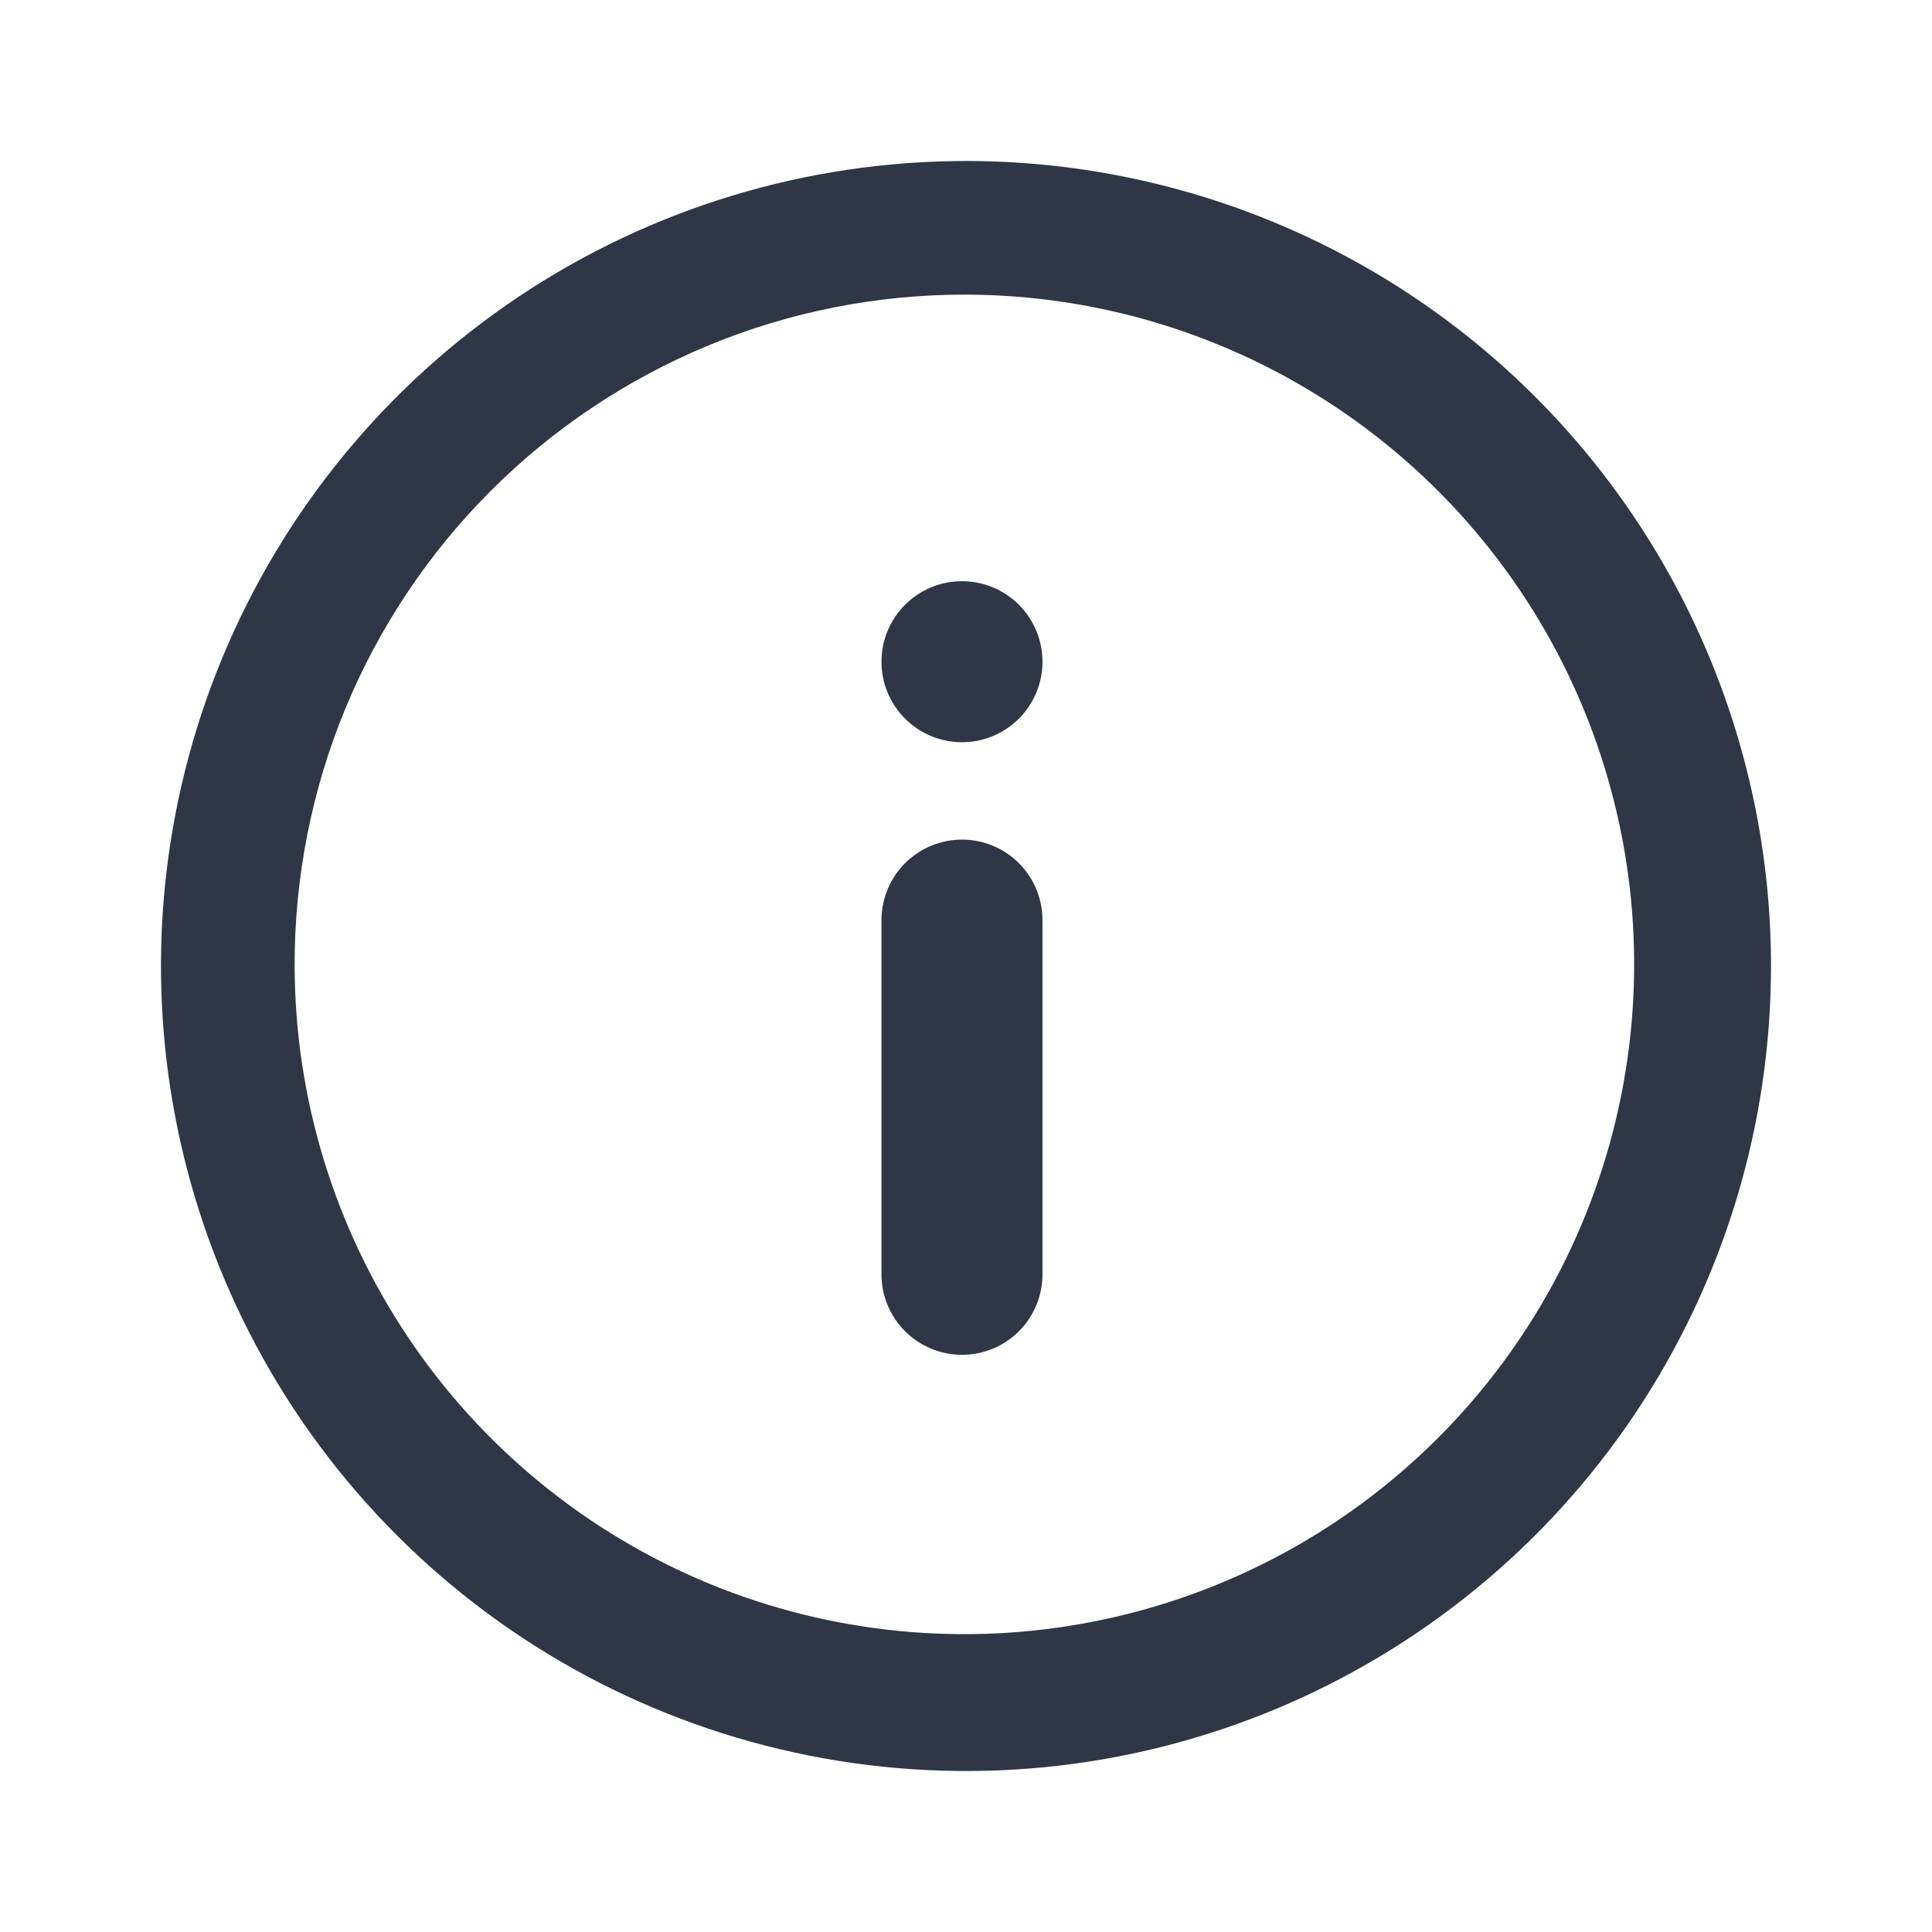
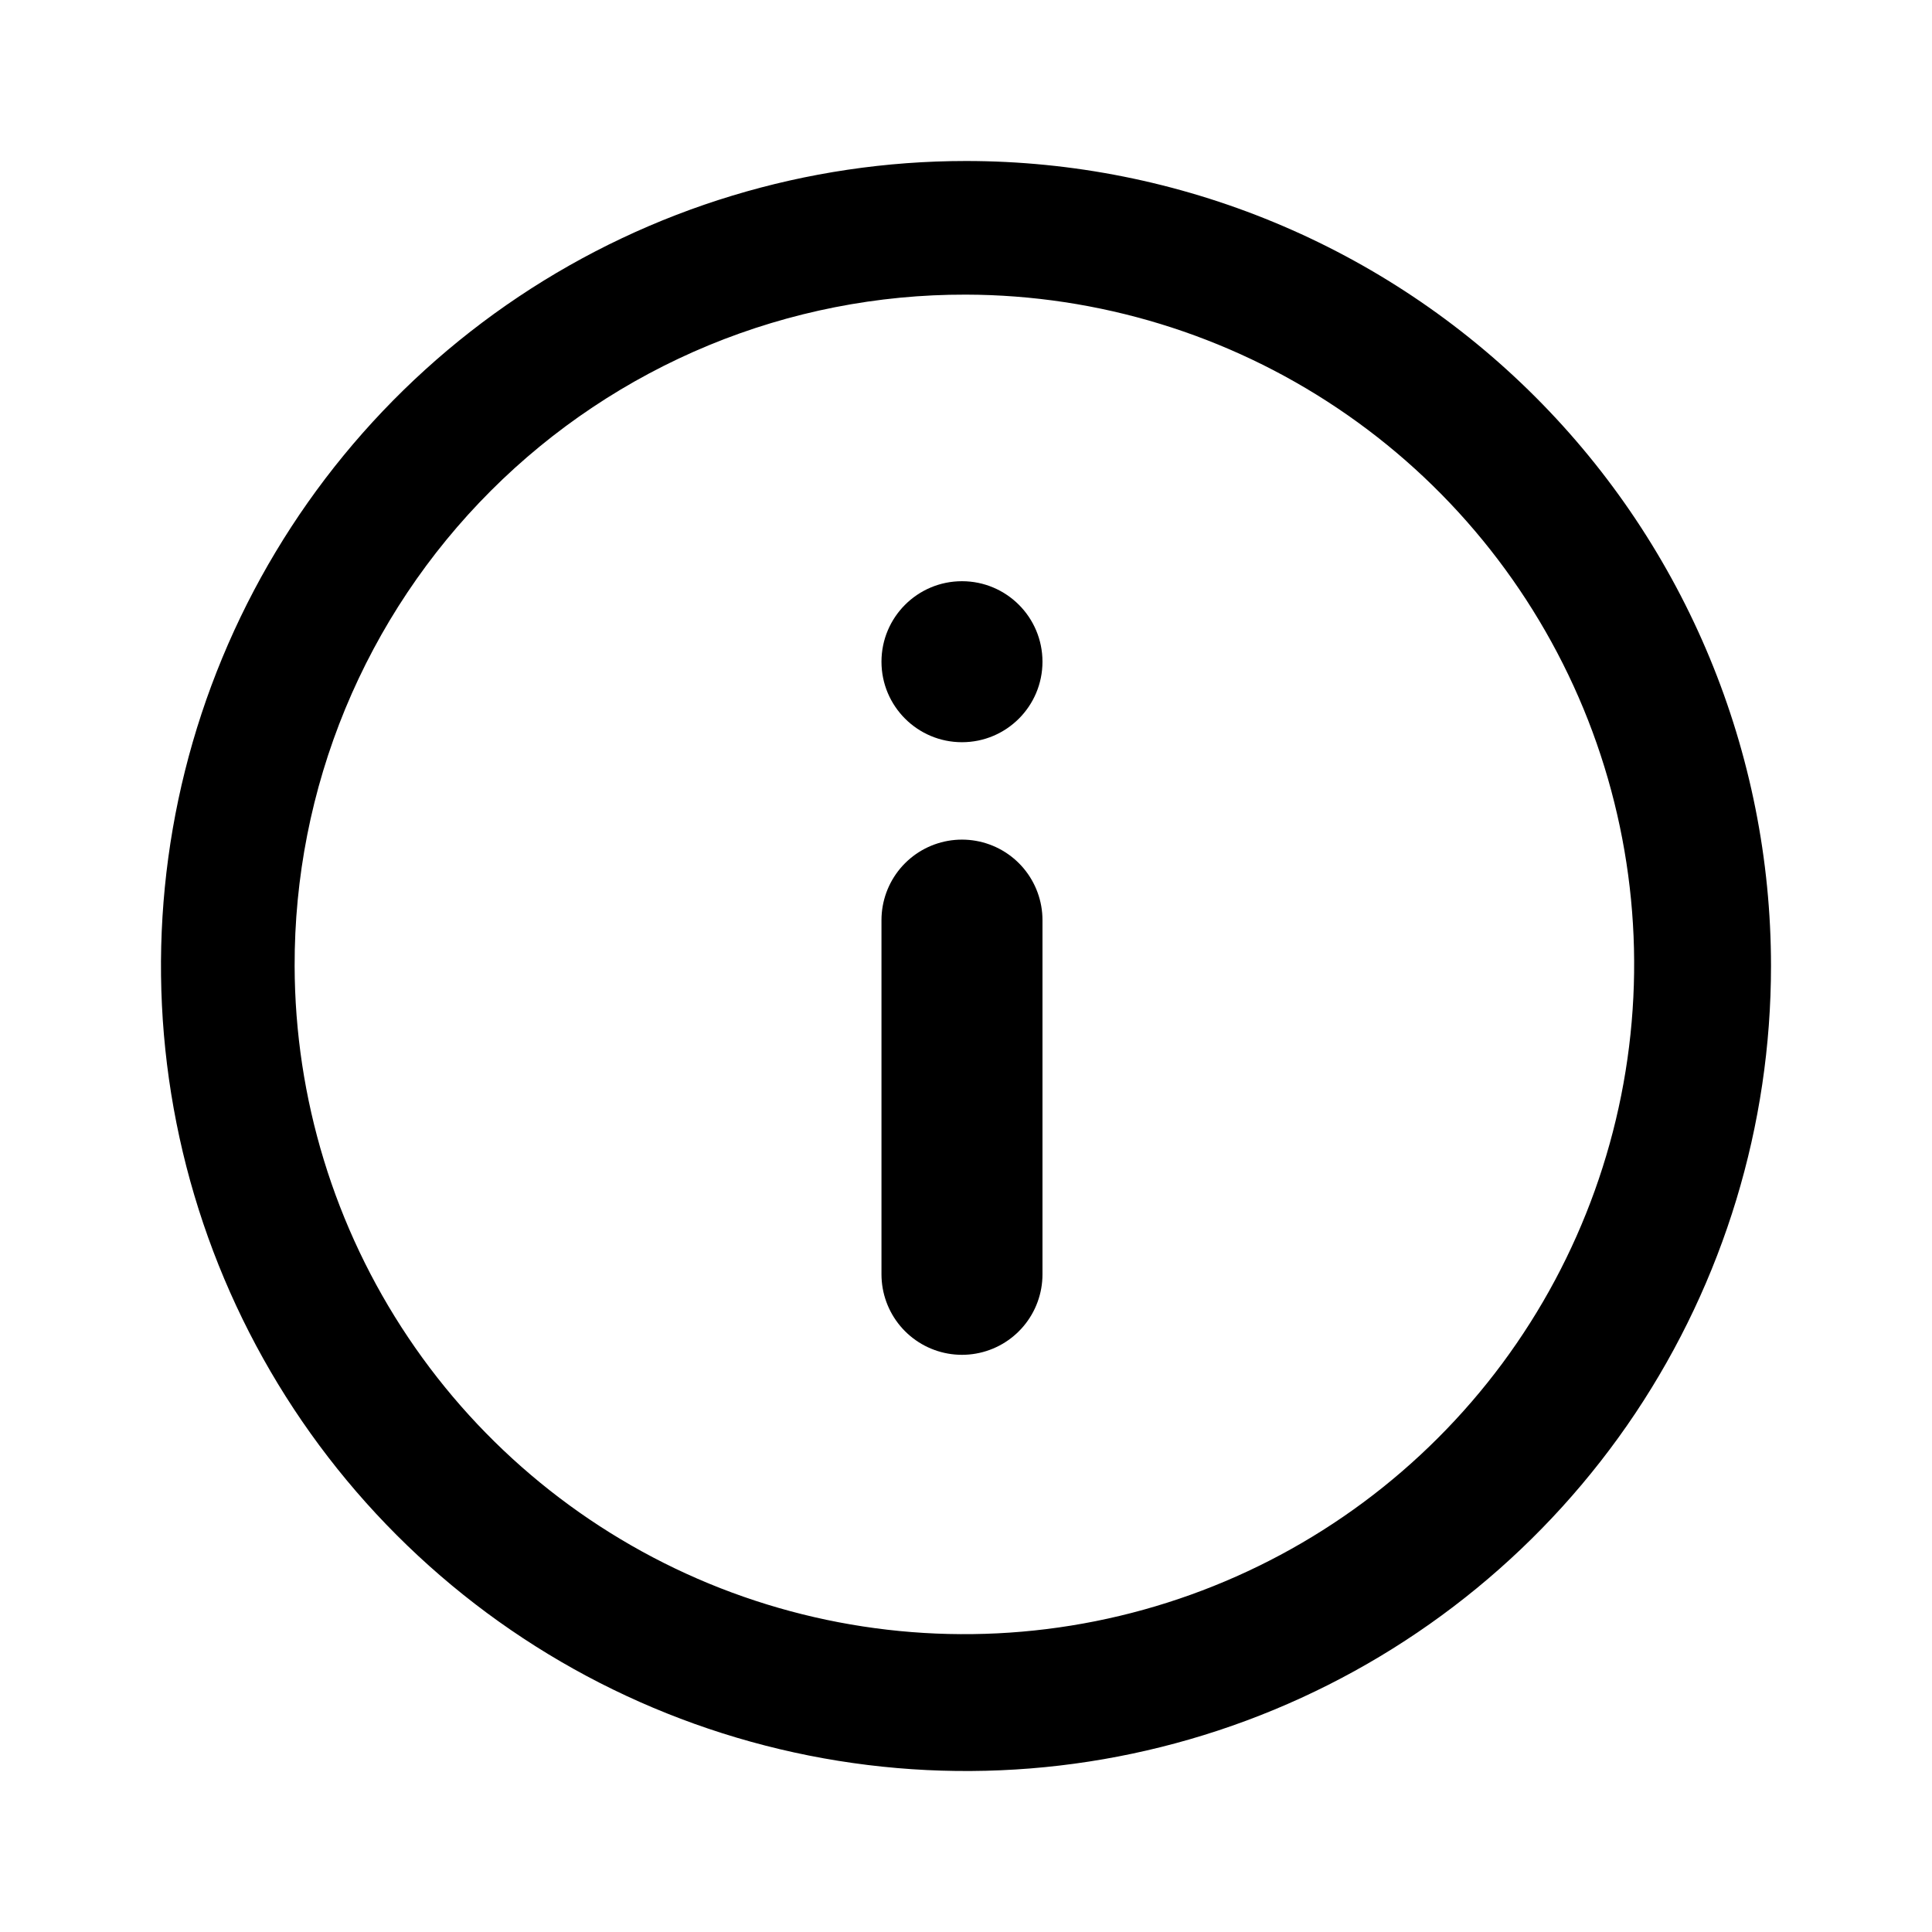
<svg xmlns="http://www.w3.org/2000/svg" width="24" height="24" viewBox="0 0 24 24" fill="none">
-   <path d="M12 3.66C13.644 3.664 15.25 4.155 16.615 5.071C17.98 5.986 19.043 7.286 19.671 8.805C20.298 10.325 20.461 11.996 20.139 13.608C19.817 15.22 19.026 16.701 17.863 17.863C16.701 19.026 15.22 19.817 13.608 20.139C11.996 20.461 10.325 20.298 8.805 19.671C7.286 19.043 5.986 17.98 5.071 16.615C4.155 15.25 3.664 13.644 3.66 12C3.657 10.904 3.871 9.818 4.289 8.805C4.708 7.792 5.322 6.872 6.097 6.097C6.872 5.322 7.792 4.708 8.805 4.289C9.818 3.871 10.904 3.657 12 3.66ZM12 2C10.022 2 8.089 2.586 6.444 3.685C4.8 4.784 3.518 6.346 2.761 8.173C2.004 10 1.806 12.011 2.192 13.951C2.578 15.891 3.53 17.672 4.929 19.071C6.327 20.47 8.109 21.422 10.049 21.808C11.989 22.194 14 21.996 15.827 21.239C17.654 20.482 19.216 19.2 20.315 17.556C21.413 15.911 22 13.978 22 12C22 9.348 20.946 6.804 19.071 4.929C17.196 3.054 14.652 2 12 2Z" fill="#2F3645" />
-   <path d="M11.95 15.83V11.43" stroke="#2F3645" stroke-width="2" stroke-linecap="round" stroke-linejoin="round" />
-   <circle cx="11.95" cy="8.22" r="1" fill="#2F3645" />
+   <path d="M12 3.66C13.644 3.664 15.25 4.155 16.615 5.071C17.98 5.986 19.043 7.286 19.671 8.805C20.298 10.325 20.461 11.996 20.139 13.608C19.817 15.22 19.026 16.701 17.863 17.863C16.701 19.026 15.22 19.817 13.608 20.139C11.996 20.461 10.325 20.298 8.805 19.671C7.286 19.043 5.986 17.98 5.071 16.615C4.155 15.25 3.664 13.644 3.66 12C3.657 10.904 3.871 9.818 4.289 8.805C4.708 7.792 5.322 6.872 6.097 6.097C6.872 5.322 7.792 4.708 8.805 4.289C9.818 3.871 10.904 3.657 12 3.66ZM12 2C10.022 2 8.089 2.586 6.444 3.685C4.8 4.784 3.518 6.346 2.761 8.173C2.004 10 1.806 12.011 2.192 13.951C2.578 15.891 3.53 17.672 4.929 19.071C6.327 20.47 8.109 21.422 10.049 21.808C11.989 22.194 14 21.996 15.827 21.239C17.654 20.482 19.216 19.2 20.315 17.556C21.413 15.911 22 13.978 22 12C22 9.348 20.946 6.804 19.071 4.929C17.196 3.054 14.652 2 12 2Z" fill="currentColor" />
+   <path d="M11.95 15.83V11.43" stroke="currentColor" stroke-width="2" stroke-linecap="round" stroke-linejoin="round" />
+   <circle cx="11.95" cy="8.22" r="1" fill="currentColor" />
</svg>
